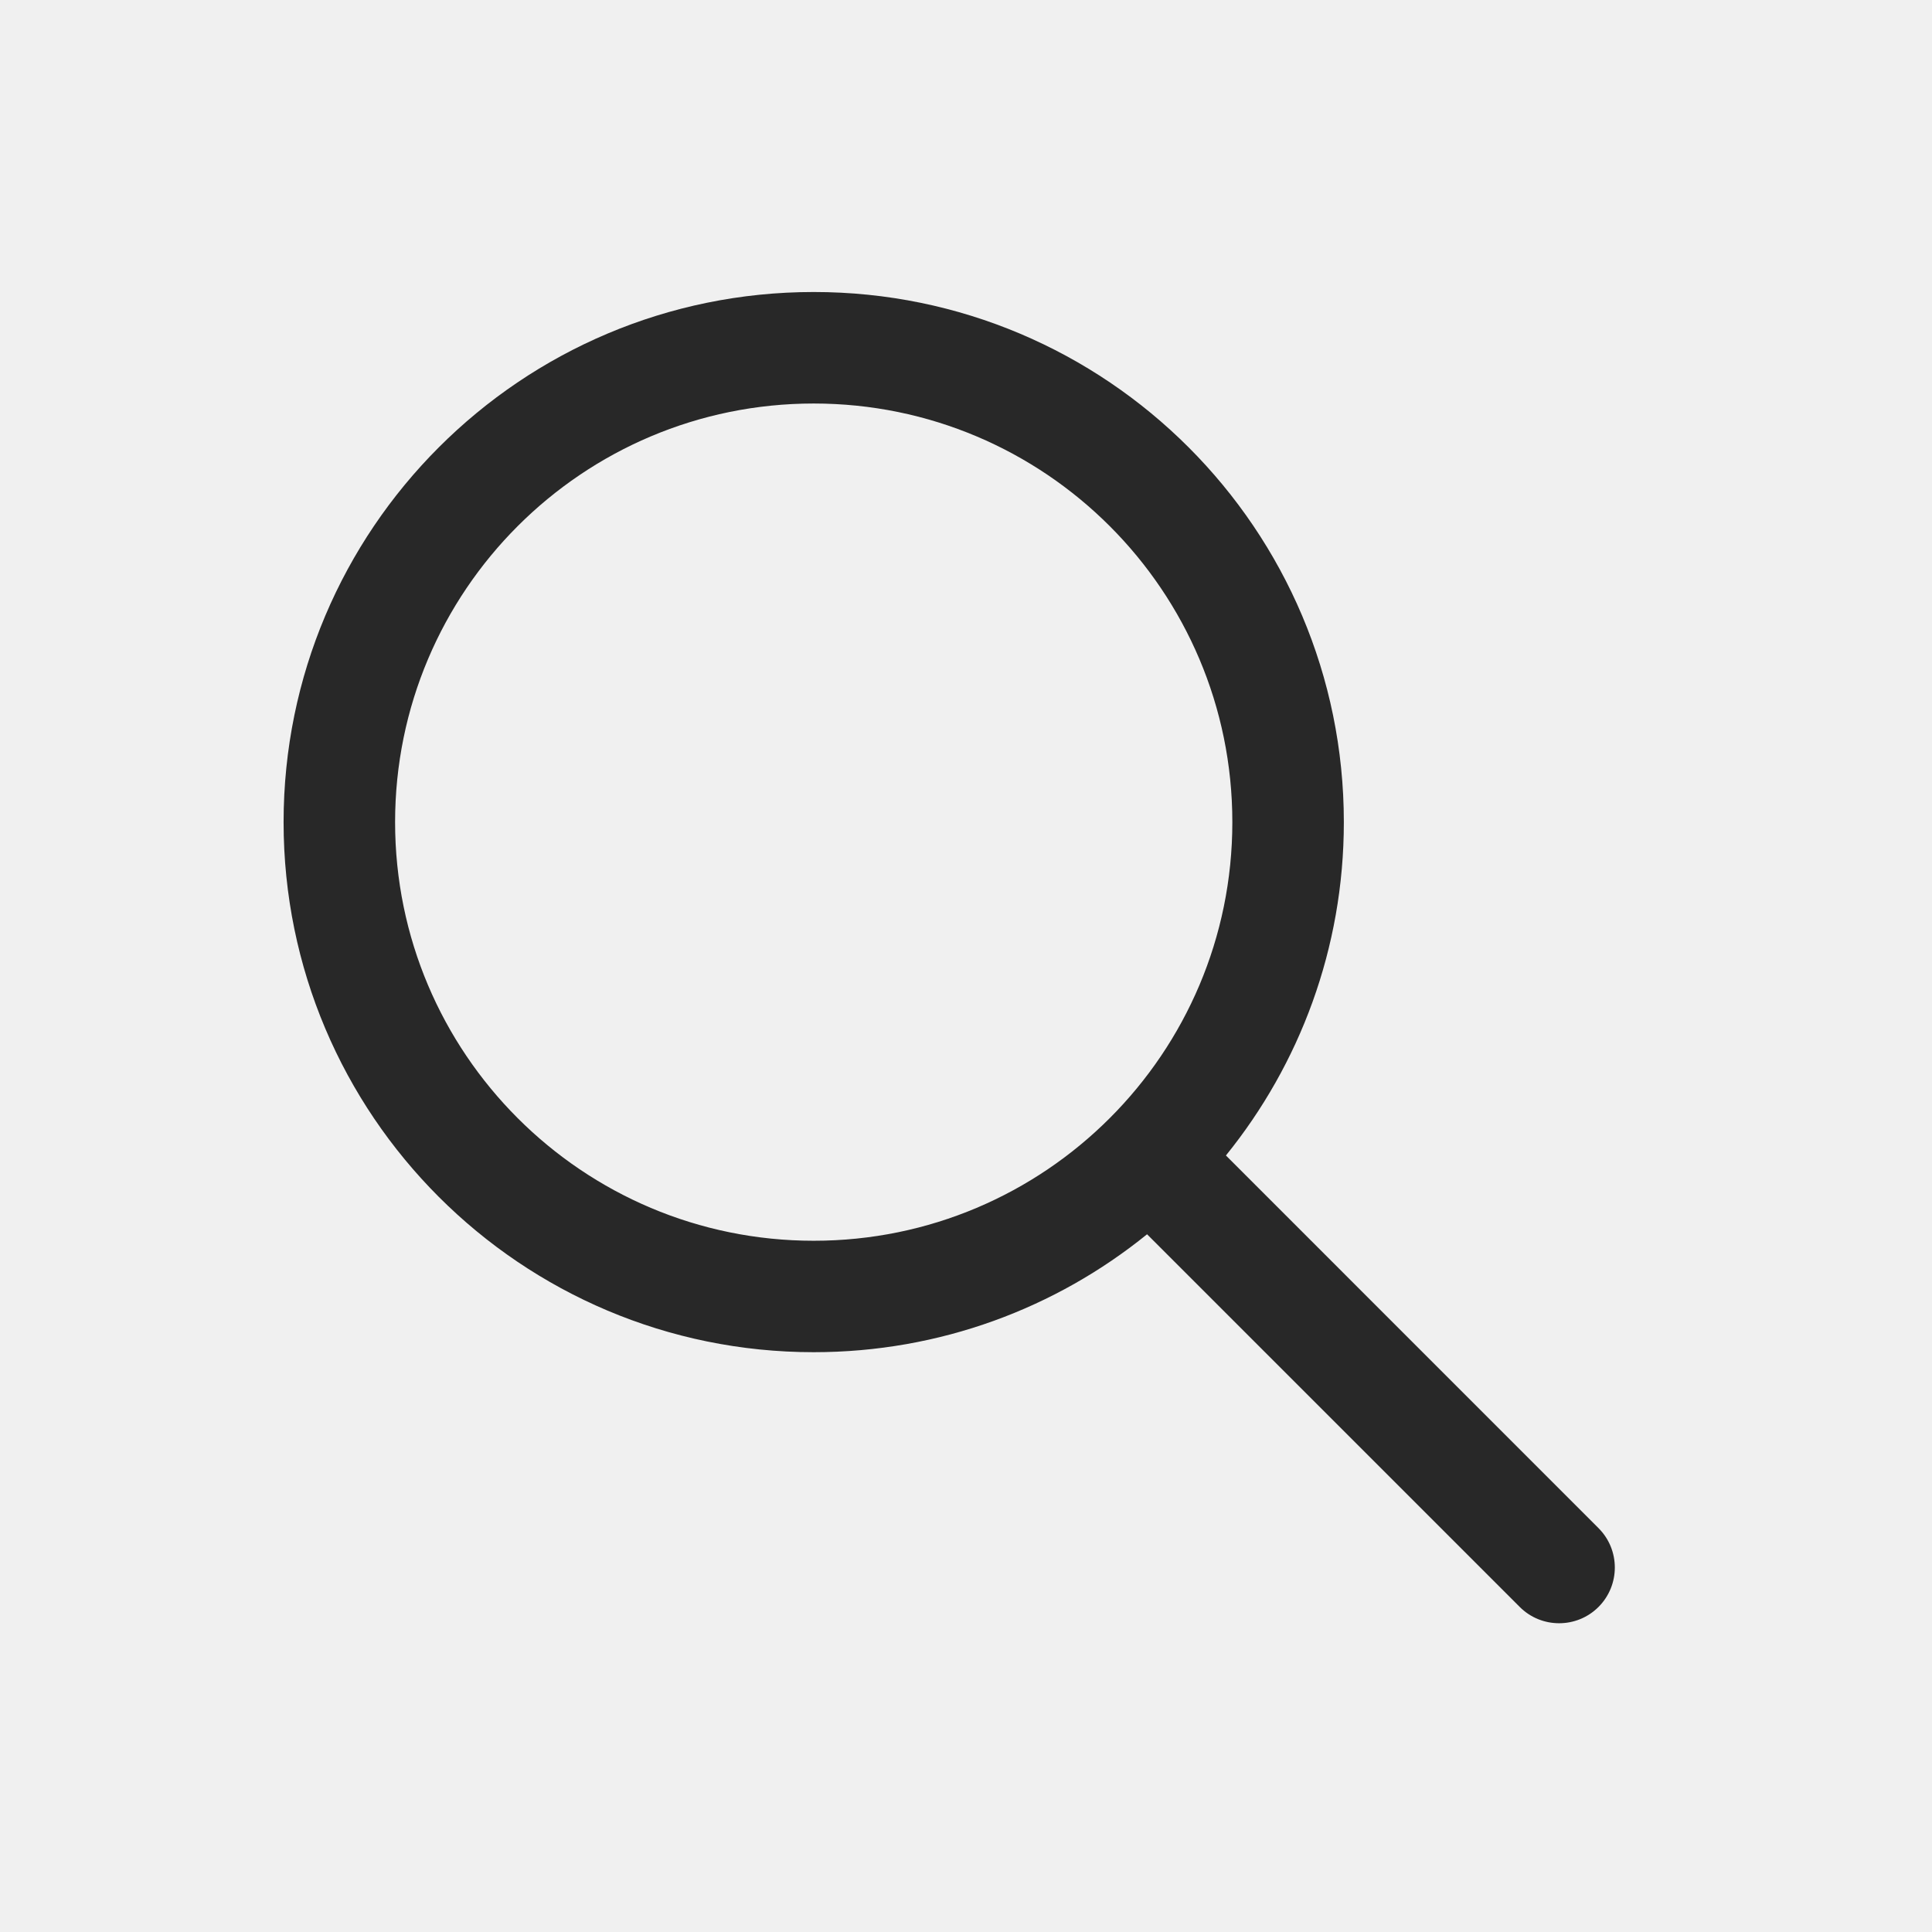
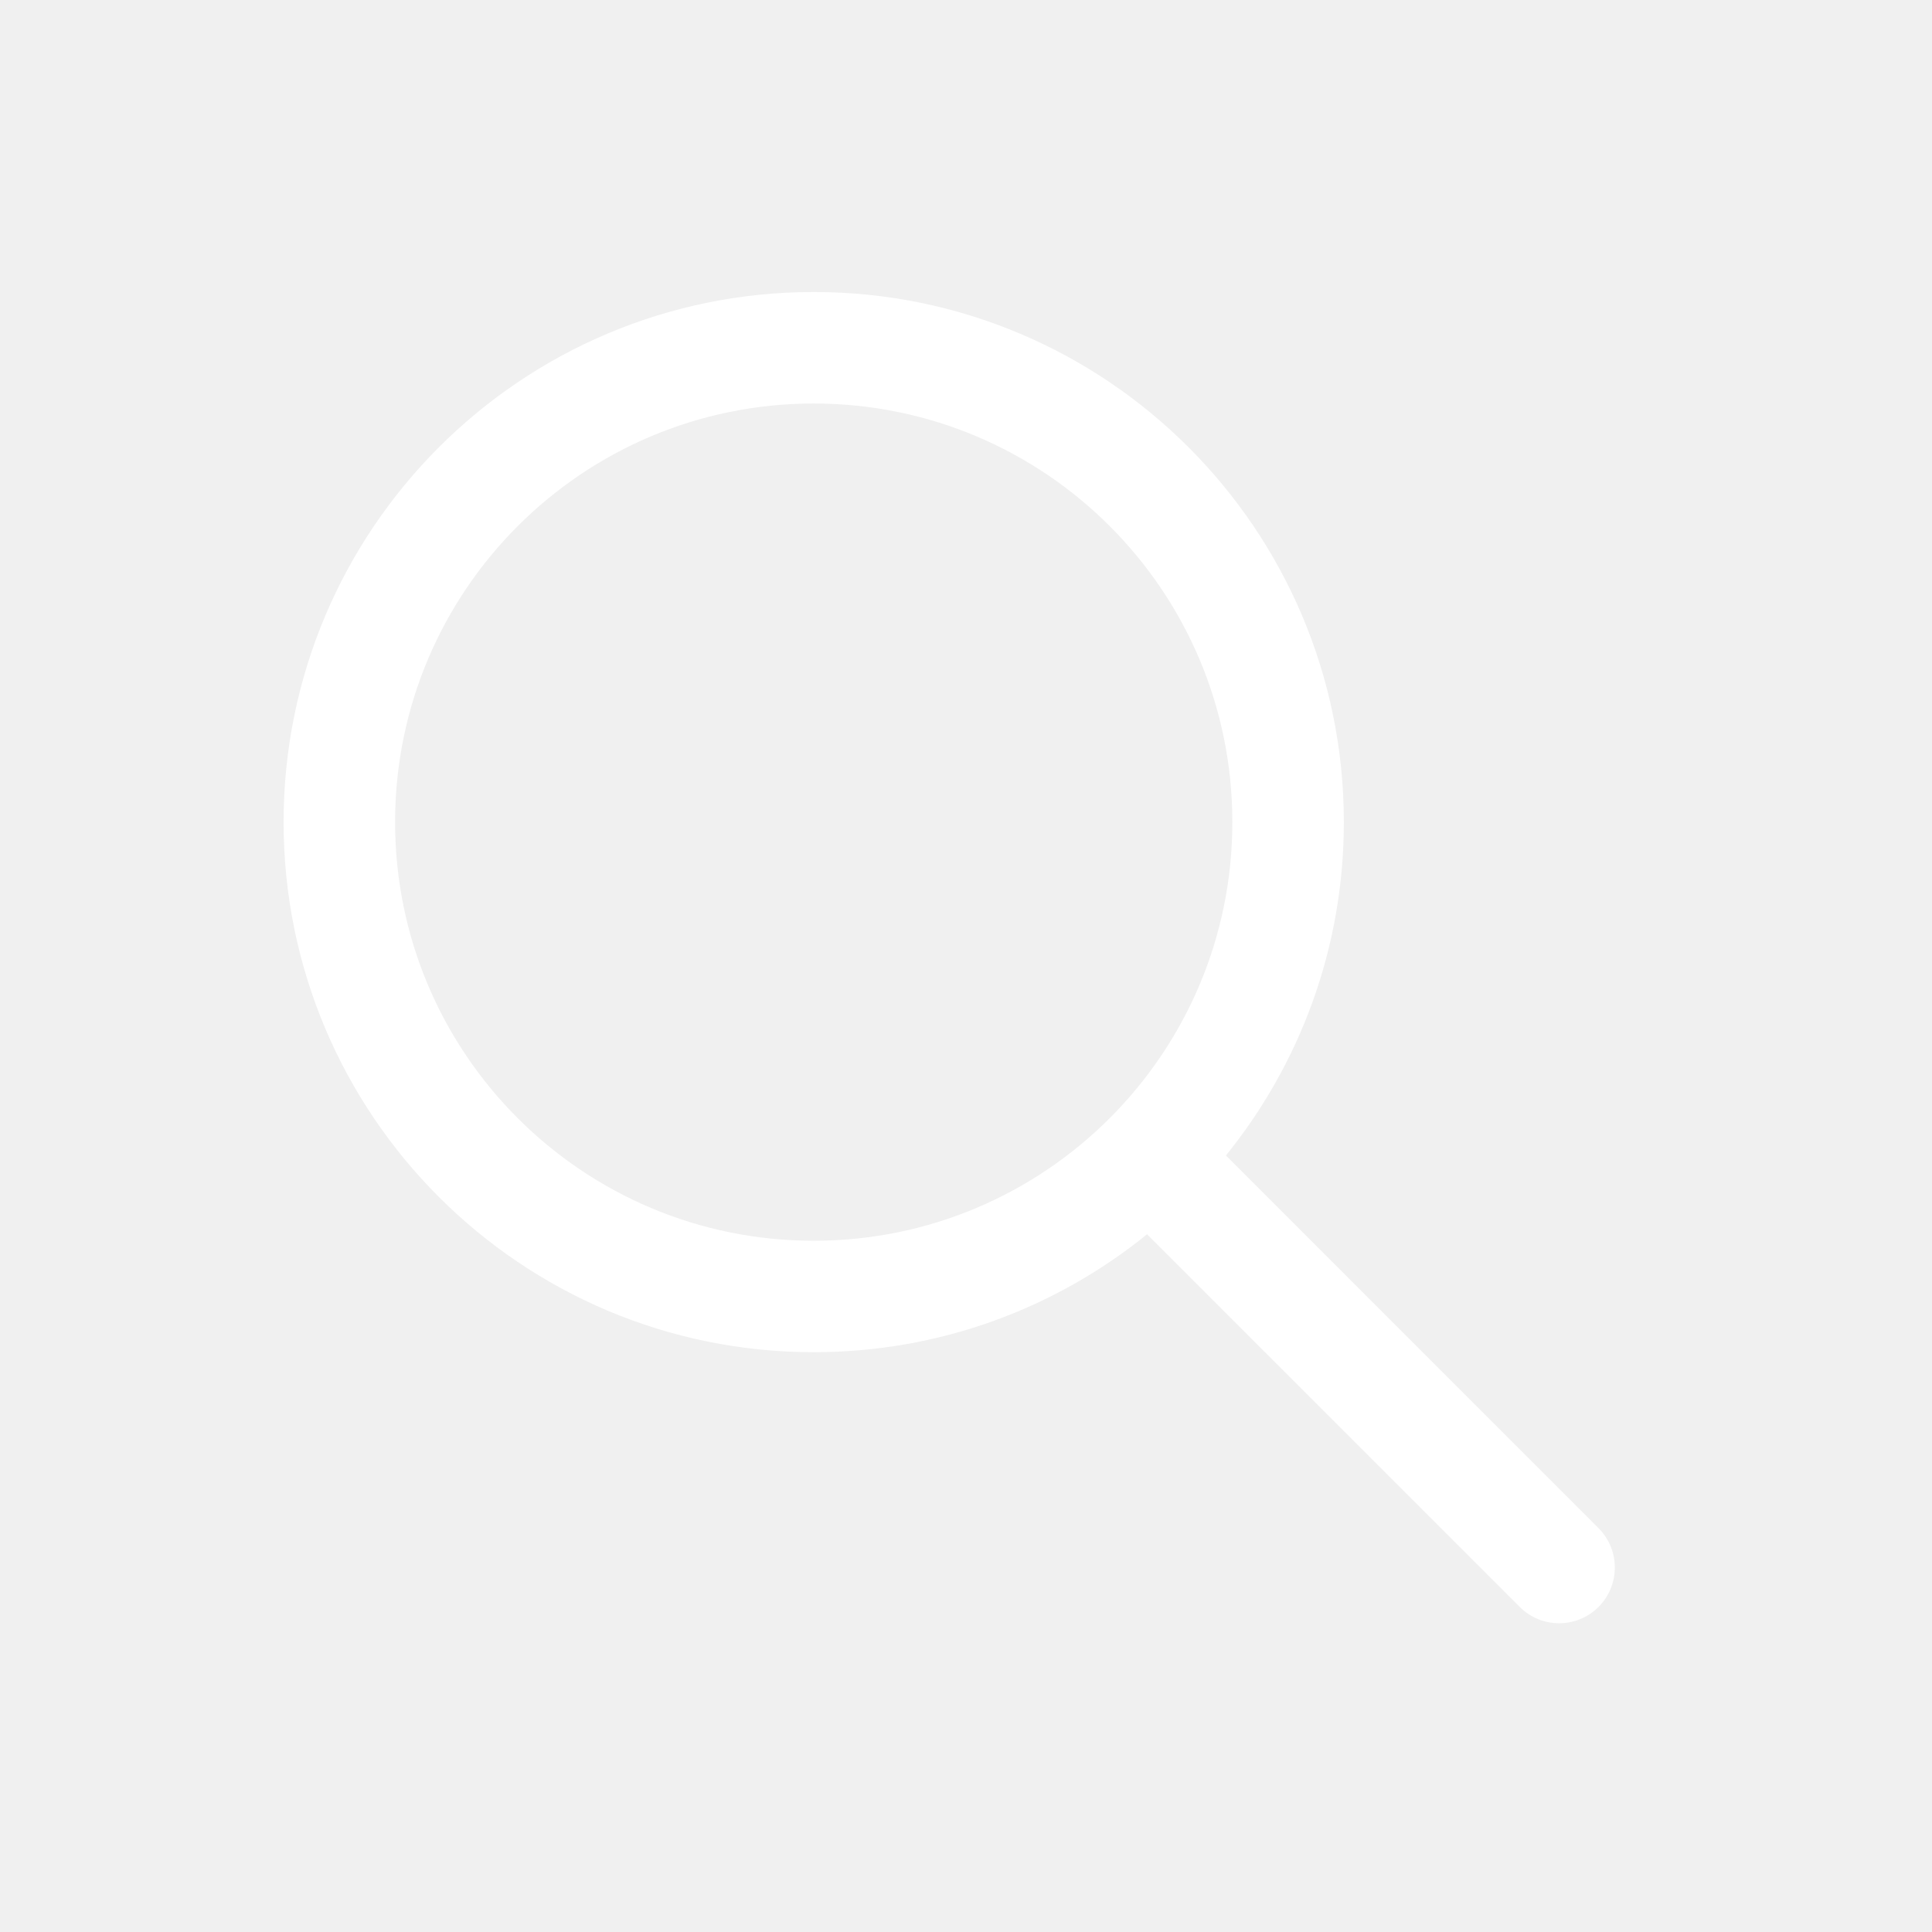
<svg xmlns="http://www.w3.org/2000/svg" width="28" height="28" viewBox="0 0 28 28" fill="none">
-   <path fill-rule="evenodd" clip-rule="evenodd" d="M5.726 11.915C5.726 8.564 8.442 5.848 11.793 5.848C15.144 5.848 17.86 8.564 17.86 11.915C17.86 15.266 15.144 17.982 11.793 17.982C8.442 17.982 5.726 15.266 5.726 11.915ZM11.793 4.232C7.55 4.232 4.11 7.672 4.11 11.915C4.11 16.158 7.55 19.597 11.793 19.597C13.623 19.597 15.305 18.957 16.624 17.888L22.025 23.289C22.34 23.604 22.852 23.604 23.167 23.289C23.482 22.973 23.482 22.462 23.167 22.147L17.767 16.746C18.835 15.426 19.476 13.745 19.476 11.915C19.476 7.672 16.036 4.232 11.793 4.232Z" fill="#282828" />
+   <path fill-rule="evenodd" clip-rule="evenodd" d="M5.726 11.915C5.726 8.564 8.442 5.848 11.793 5.848C15.144 5.848 17.86 8.564 17.86 11.915C17.86 15.266 15.144 17.982 11.793 17.982C8.442 17.982 5.726 15.266 5.726 11.915ZM11.793 4.232C7.55 4.232 4.11 7.672 4.11 11.915C4.11 16.158 7.55 19.597 11.793 19.597C13.623 19.597 15.305 18.957 16.624 17.888L22.025 23.289C22.34 23.604 22.852 23.604 23.167 23.289C23.482 22.973 23.482 22.462 23.167 22.147L17.767 16.746C18.835 15.426 19.476 13.745 19.476 11.915C19.476 7.672 16.036 4.232 11.793 4.232Z" fill="white" />
</svg>
